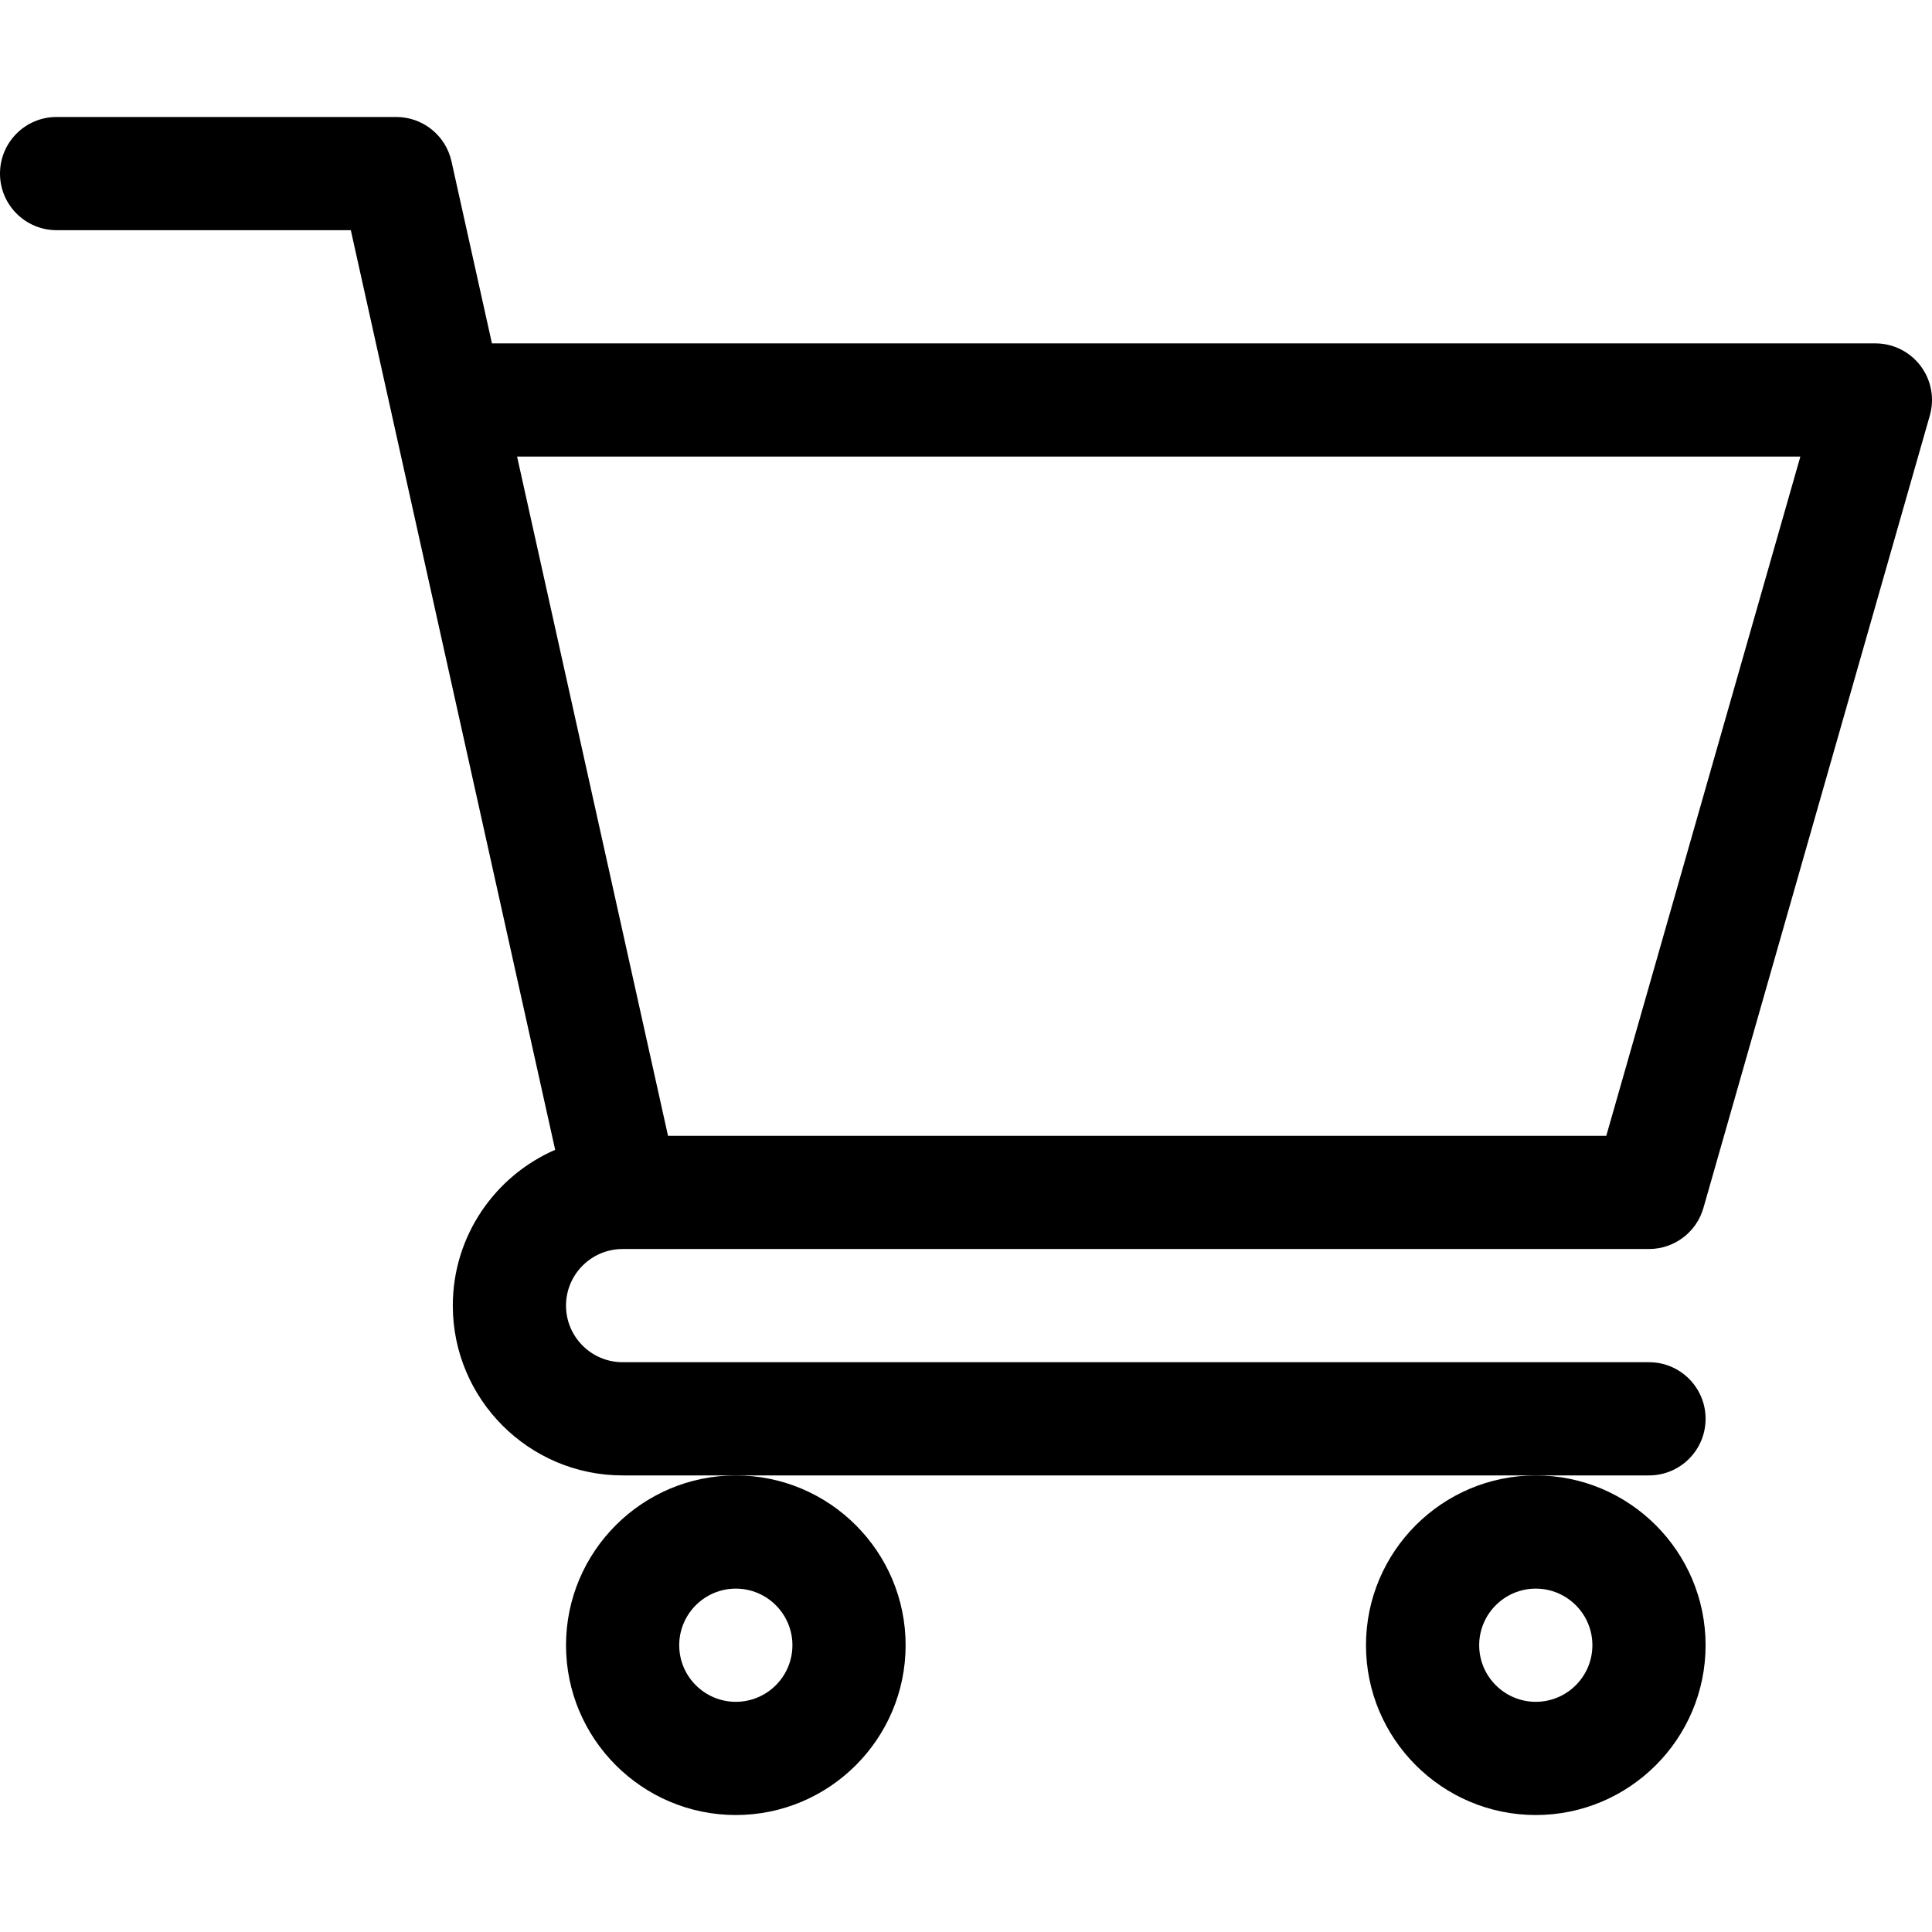
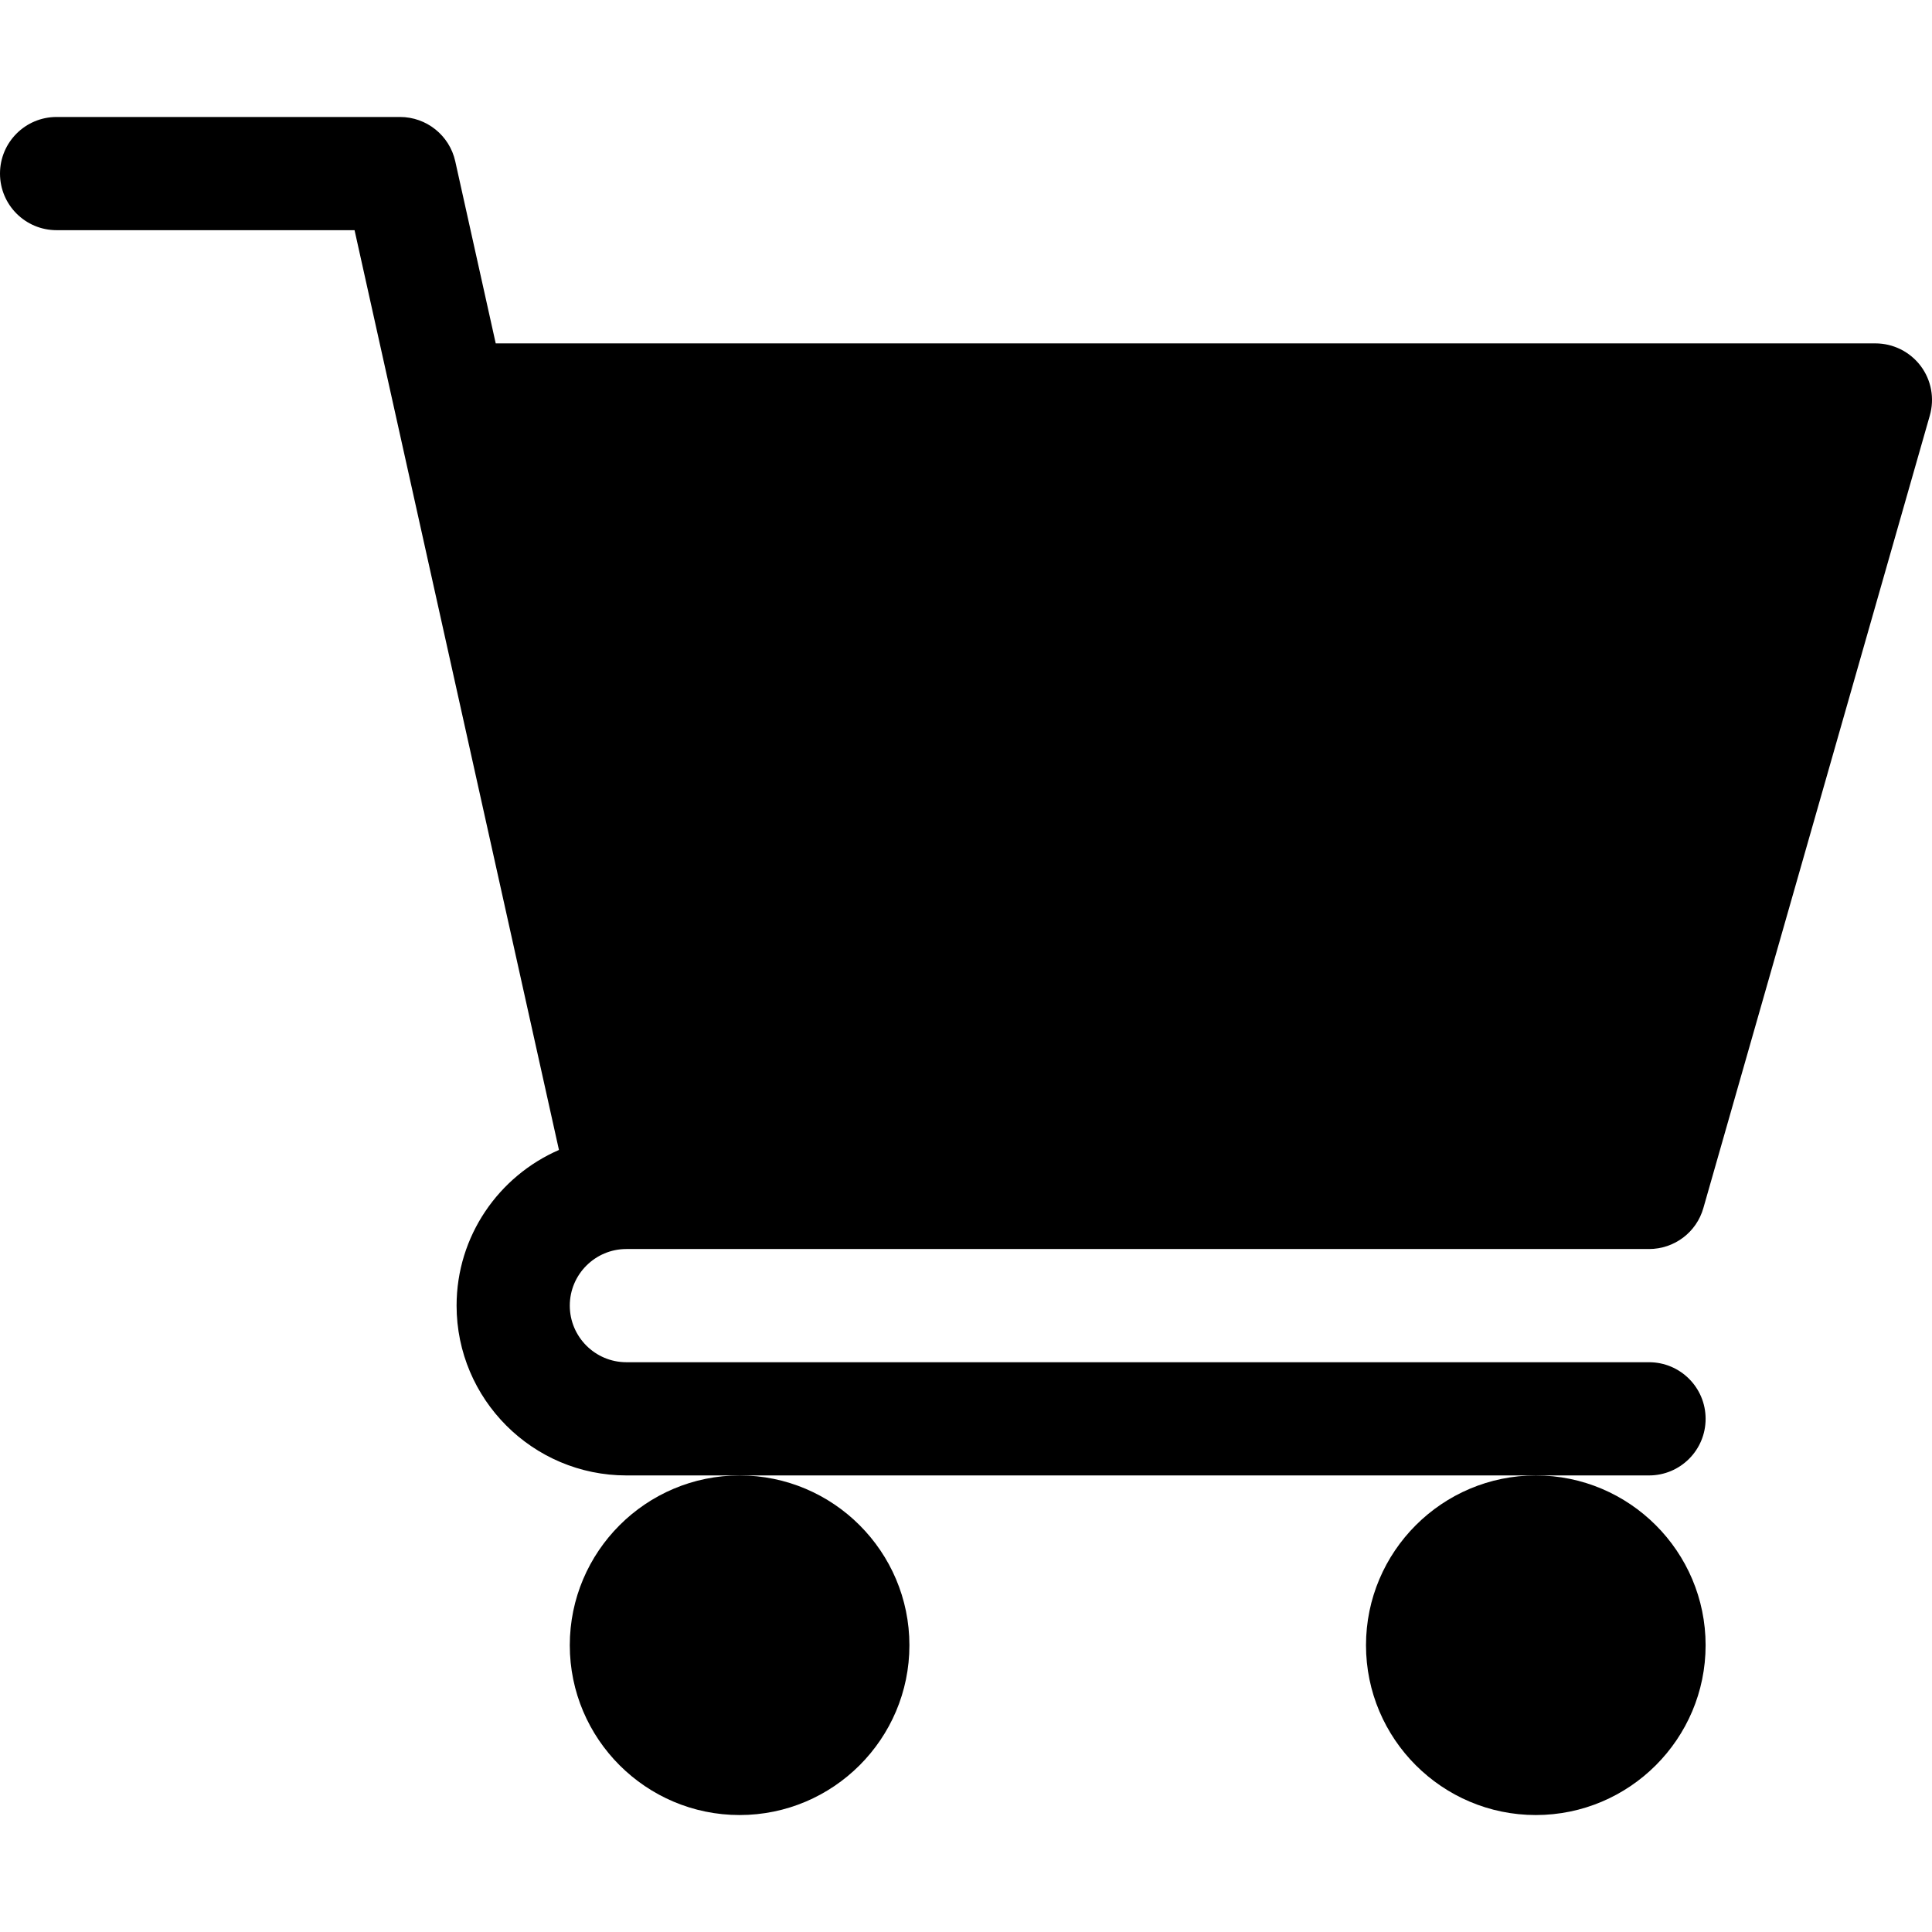
<svg xmlns="http://www.w3.org/2000/svg" height="512pt" viewBox="0 -31 512 512" width="512pt">
-   <path d="m164.961 300.004h.023c.02 0 .039-.004.059-.004h271.957c6.695 0 12.582-4.441 14.422-10.879l60-210c1.293-4.527.387-9.395-2.445-13.152-2.836-3.758-7.27-5.969-11.977-5.969h-366.633l-10.723-48.254c-1.527-6.863-7.613-11.746-14.645-11.746h-90c-8.285 0-15 6.715-15 15s6.715 15 15 15h77.969c1.898 8.551 51.312 230.918 54.156 243.711-15.941 6.93-27.125 22.824-27.125 41.289 0 24.812 20.188 45 45 45h272c8.285 0 15-6.715 15-15s-6.715-15-15-15h-272c-8.27 0-15-6.73-15-15 0-8.258 6.707-14.977 14.961-14.996zm312.152-210.004-51.43 180h-248.652l-40-180zm0 0" />
-   <path d="m150 405c0 24.812 20.188 45 45 45s45-20.188 45-45-20.188-45-45-45-45 20.188-45 45zm45-15c8.27 0 15 6.73 15 15s-6.73 15-15 15-15-6.73-15-15 6.73-15 15-15zm0 0" />
-   <path d="m362 405c0 24.812 20.188 45 45 45s45-20.188 45-45-20.188-45-45-45-45 20.188-45 45zm45-15c8.27 0 15 6.73 15 15s-6.73 15-15 15-15-6.73-15-15 6.73-15 15-15zm0 0" />
+   <path d="m166 300.004h271.004c6.711 0 12.598-4.438 14.414-10.883l60.004-210.004c1.289-4.527.406-9.391-2.434-13.152-2.844-3.75-7.266-5.965-11.984-5.965h-365.633l-10.723-48.25c-1.523-6.871-7.617-11.75-14.648-11.75h-91c-8.289 0-15 6.711-15 15 0 8.293 6.711 15 15 15h78.961l54.168 243.75c-15.938 6.93-27.129 22.793-27.129 41.254 0 24.812 20.188 45 45 45h271.004c8.293 0 15-6.707 15-15 0-8.289-6.707-15-15-15h-271.004c-8.262 0-15-6.723-15-15s6.738-15 15-15zm0 0" />
+   <path d="m151 405.004c0 24.816 20.188 45 45.004 45 24.812 0 45-20.184 45-45 0-24.812-20.188-45-45-45-24.816 0-45.004 20.188-45.004 45zm0 0" />
+   <path d="m362.004 405.004c0 24.816 20.188 45 45 45 24.816 0 45-20.184 45-45 0-24.812-20.184-45-45-45-24.812 0-45 20.188-45 45zm0 0" />
</svg>
